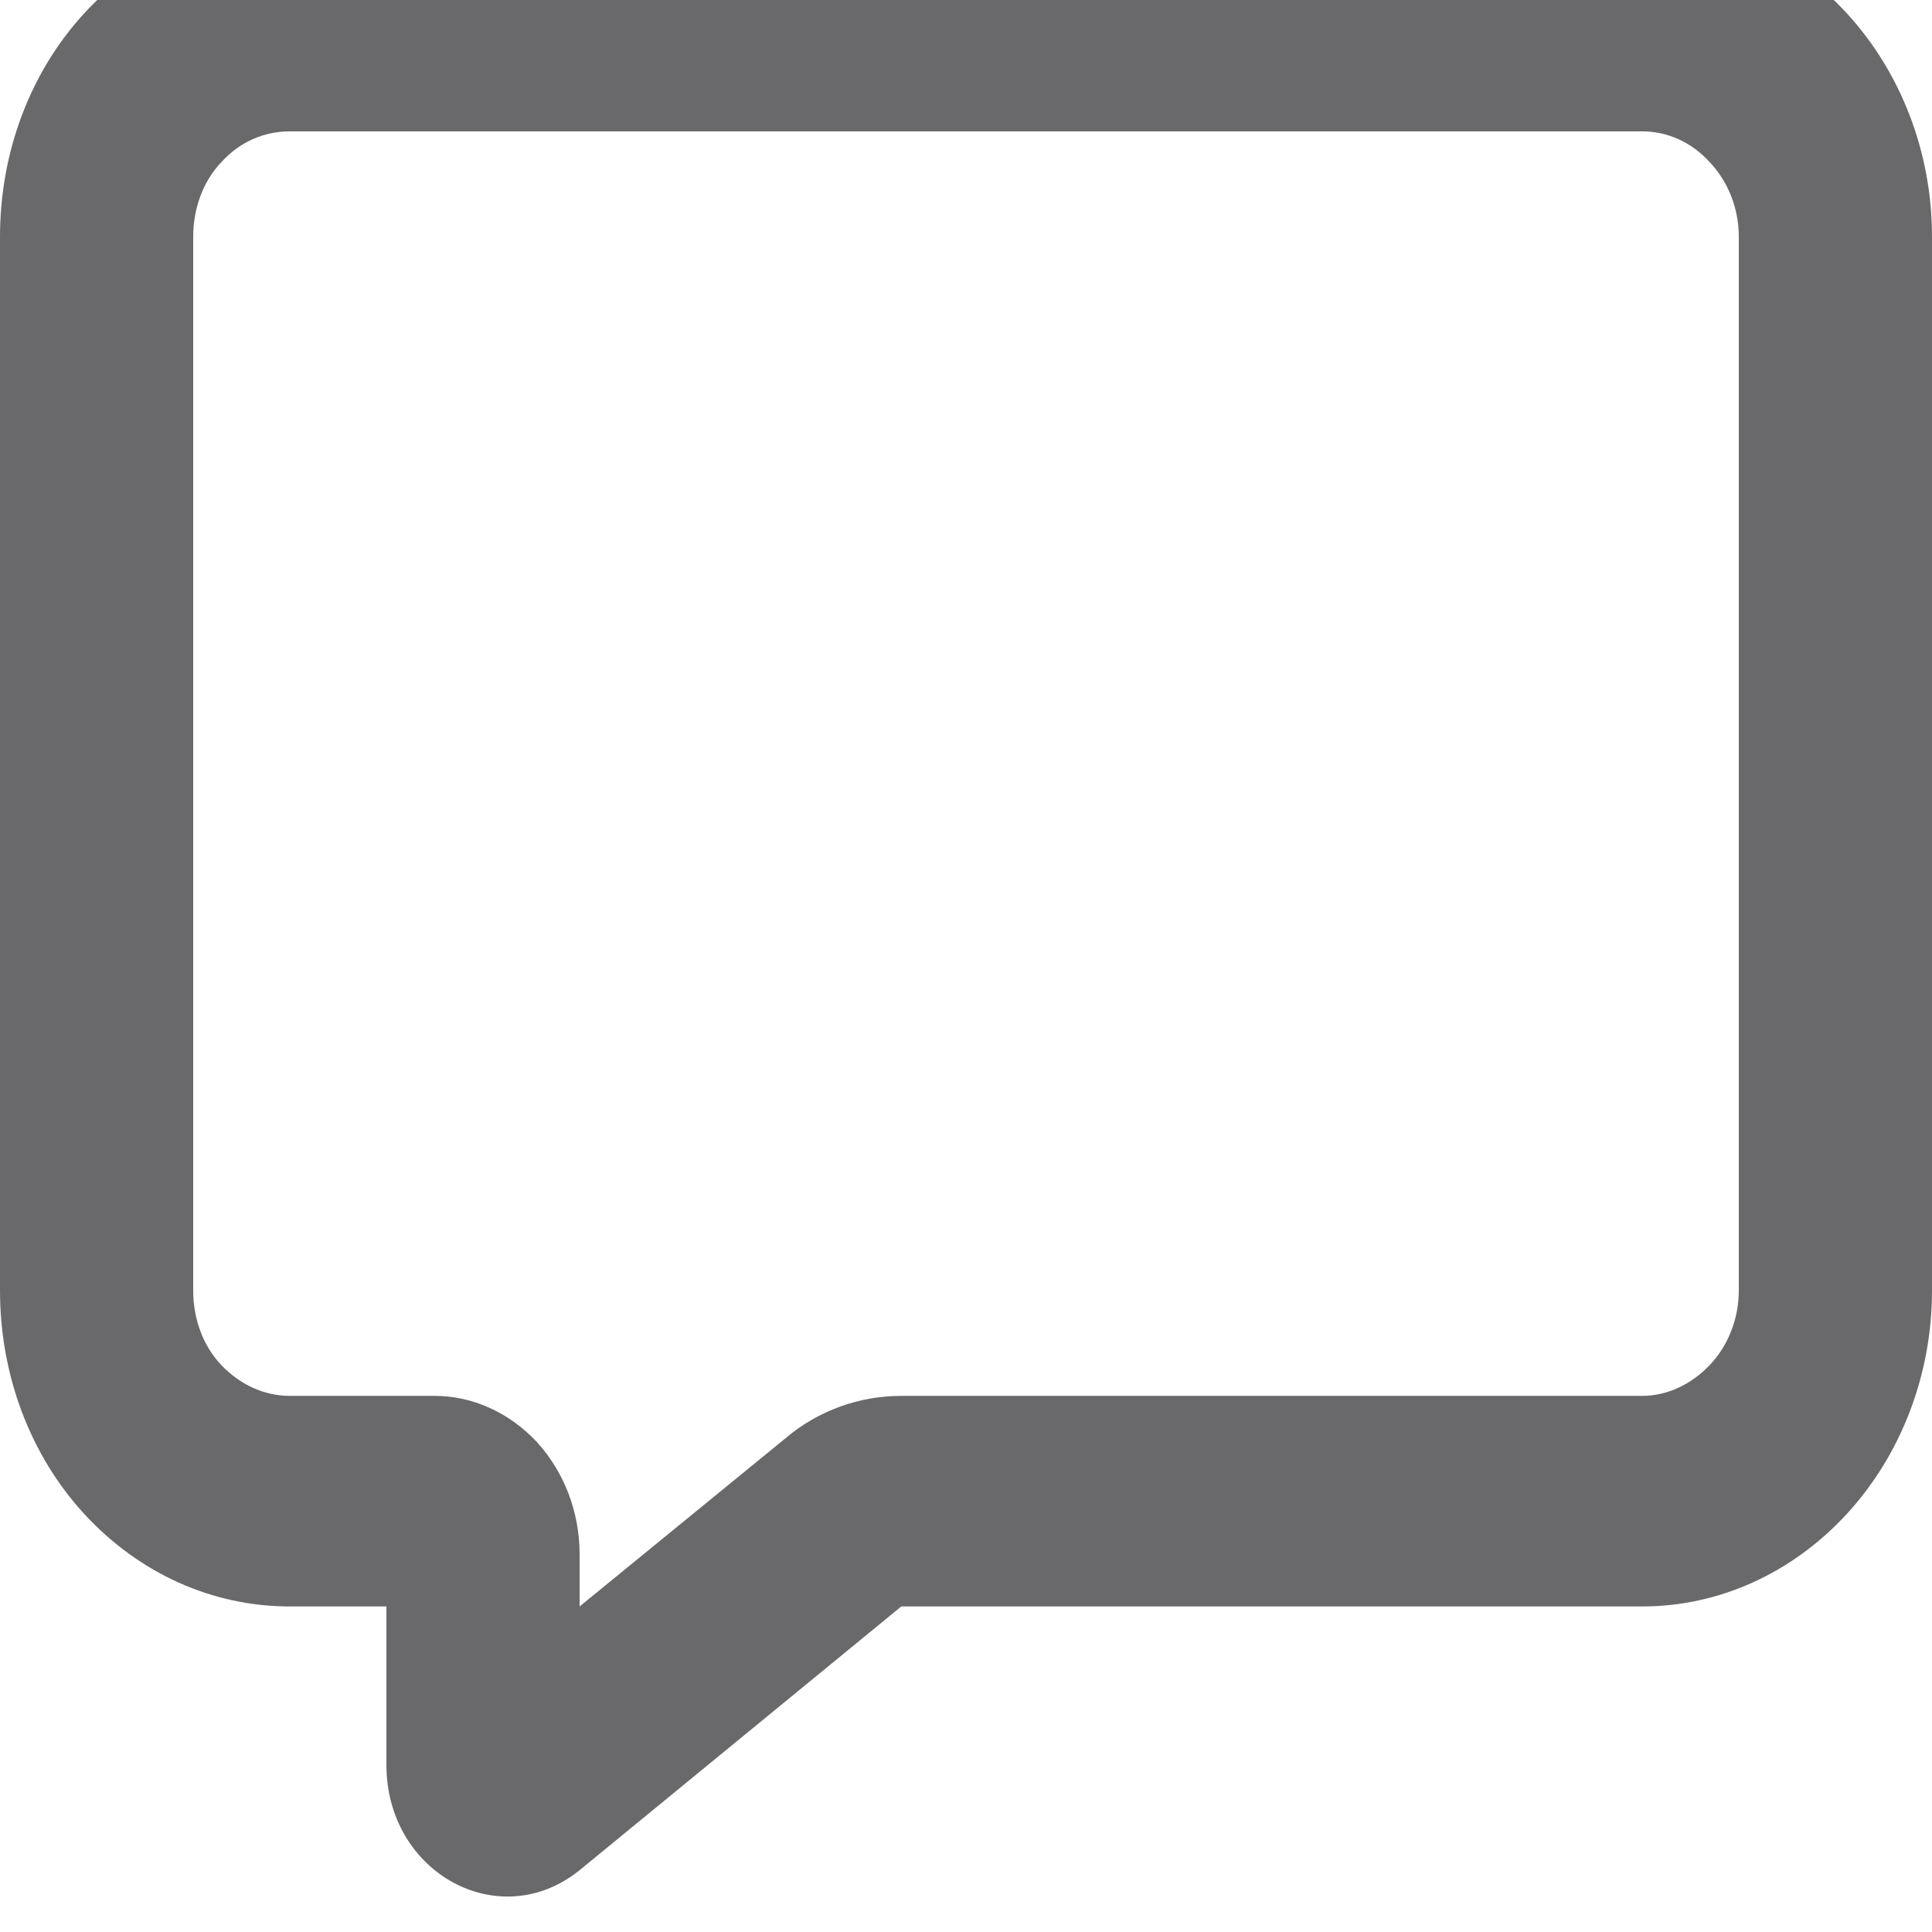
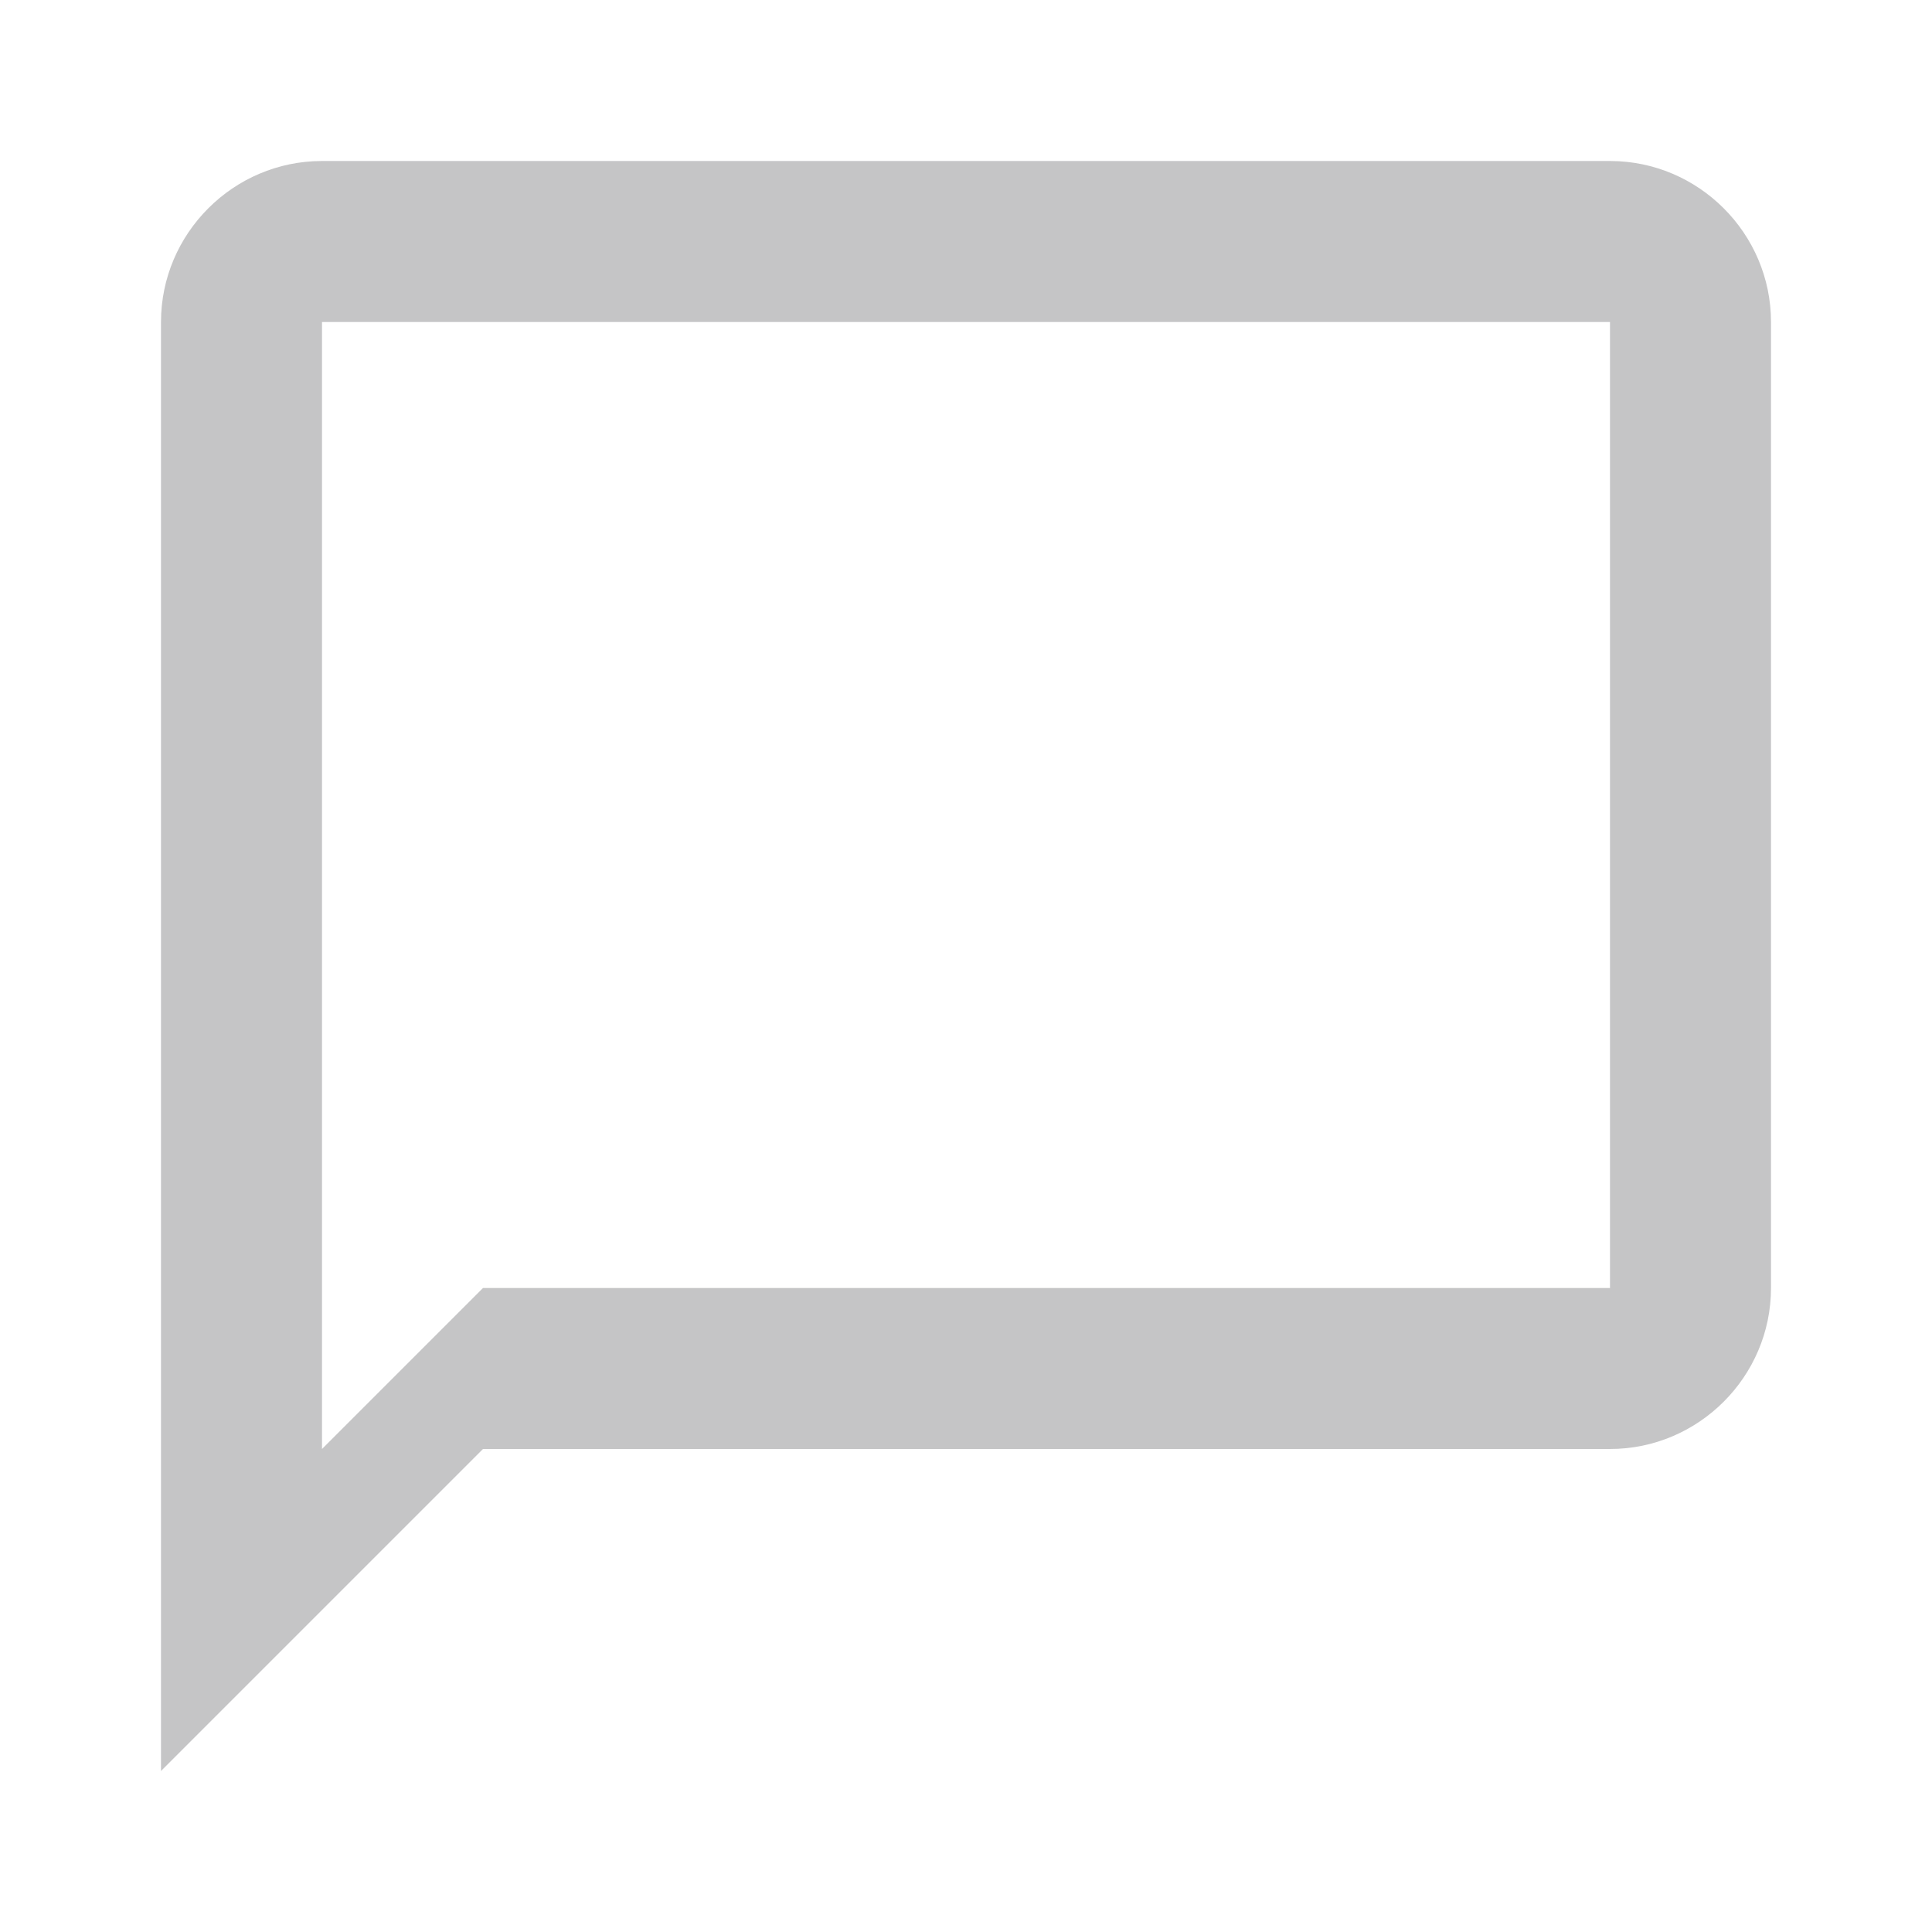
- <svg xmlns="http://www.w3.org/2000/svg" width="20" height="20" viewBox="0 0 20 20" fill="none">
-   <defs />
-   <path id="Vector" d="M0 2.45C0 1.58 0.31 0.75 0.87 0.14C1.44 -0.48 2.2 -0.82 3 -0.82L17 -0.82C17.79 -0.82 18.55 -0.48 19.12 0.14C19.68 0.75 20 1.58 20 2.45L20 13.36C20 14.23 19.68 15.06 19.12 15.67C18.55 16.29 17.79 16.63 17 16.63L9.33 16.63L6 19.36C5.17 20.03 4 19.39 4 18.27L4 16.63L3 16.63C2.2 16.63 1.44 16.29 0.87 15.67C0.31 15.06 0 14.23 0 13.36L0 2.45ZM3 1.36C2.73 1.36 2.48 1.47 2.29 1.68C2.1 1.88 2 2.16 2 2.45L2 13.36C2 13.65 2.1 13.93 2.29 14.13C2.48 14.33 2.73 14.45 3 14.45L4.5 14.45C4.89 14.45 5.27 14.62 5.56 14.93C5.84 15.24 6 15.65 6 16.09L6 16.63L8.13 14.89C8.47 14.6 8.9 14.45 9.33 14.45L17 14.45C17.26 14.45 17.51 14.33 17.7 14.13C17.89 13.93 18 13.65 18 13.36L18 2.45C18 2.16 17.89 1.88 17.7 1.68C17.51 1.47 17.26 1.36 17 1.36L3 1.36Z" fill="#69696B" fill-opacity="1" fill-rule="evenodd" />
+ <svg xmlns="http://www.w3.org/2000/svg" width="24" height="24" viewBox="0 0 24 24" fill="none">
+   <path d="M20 2H4C2.9 2 2 2.9 2 4V22L6 18H20C21.1 18 22 17.1 22 16V4C22 2.9 21.1 2 20 2ZM20 16H6L4 18V4H20V16Z" fill="#C5C5C6" />
</svg>
